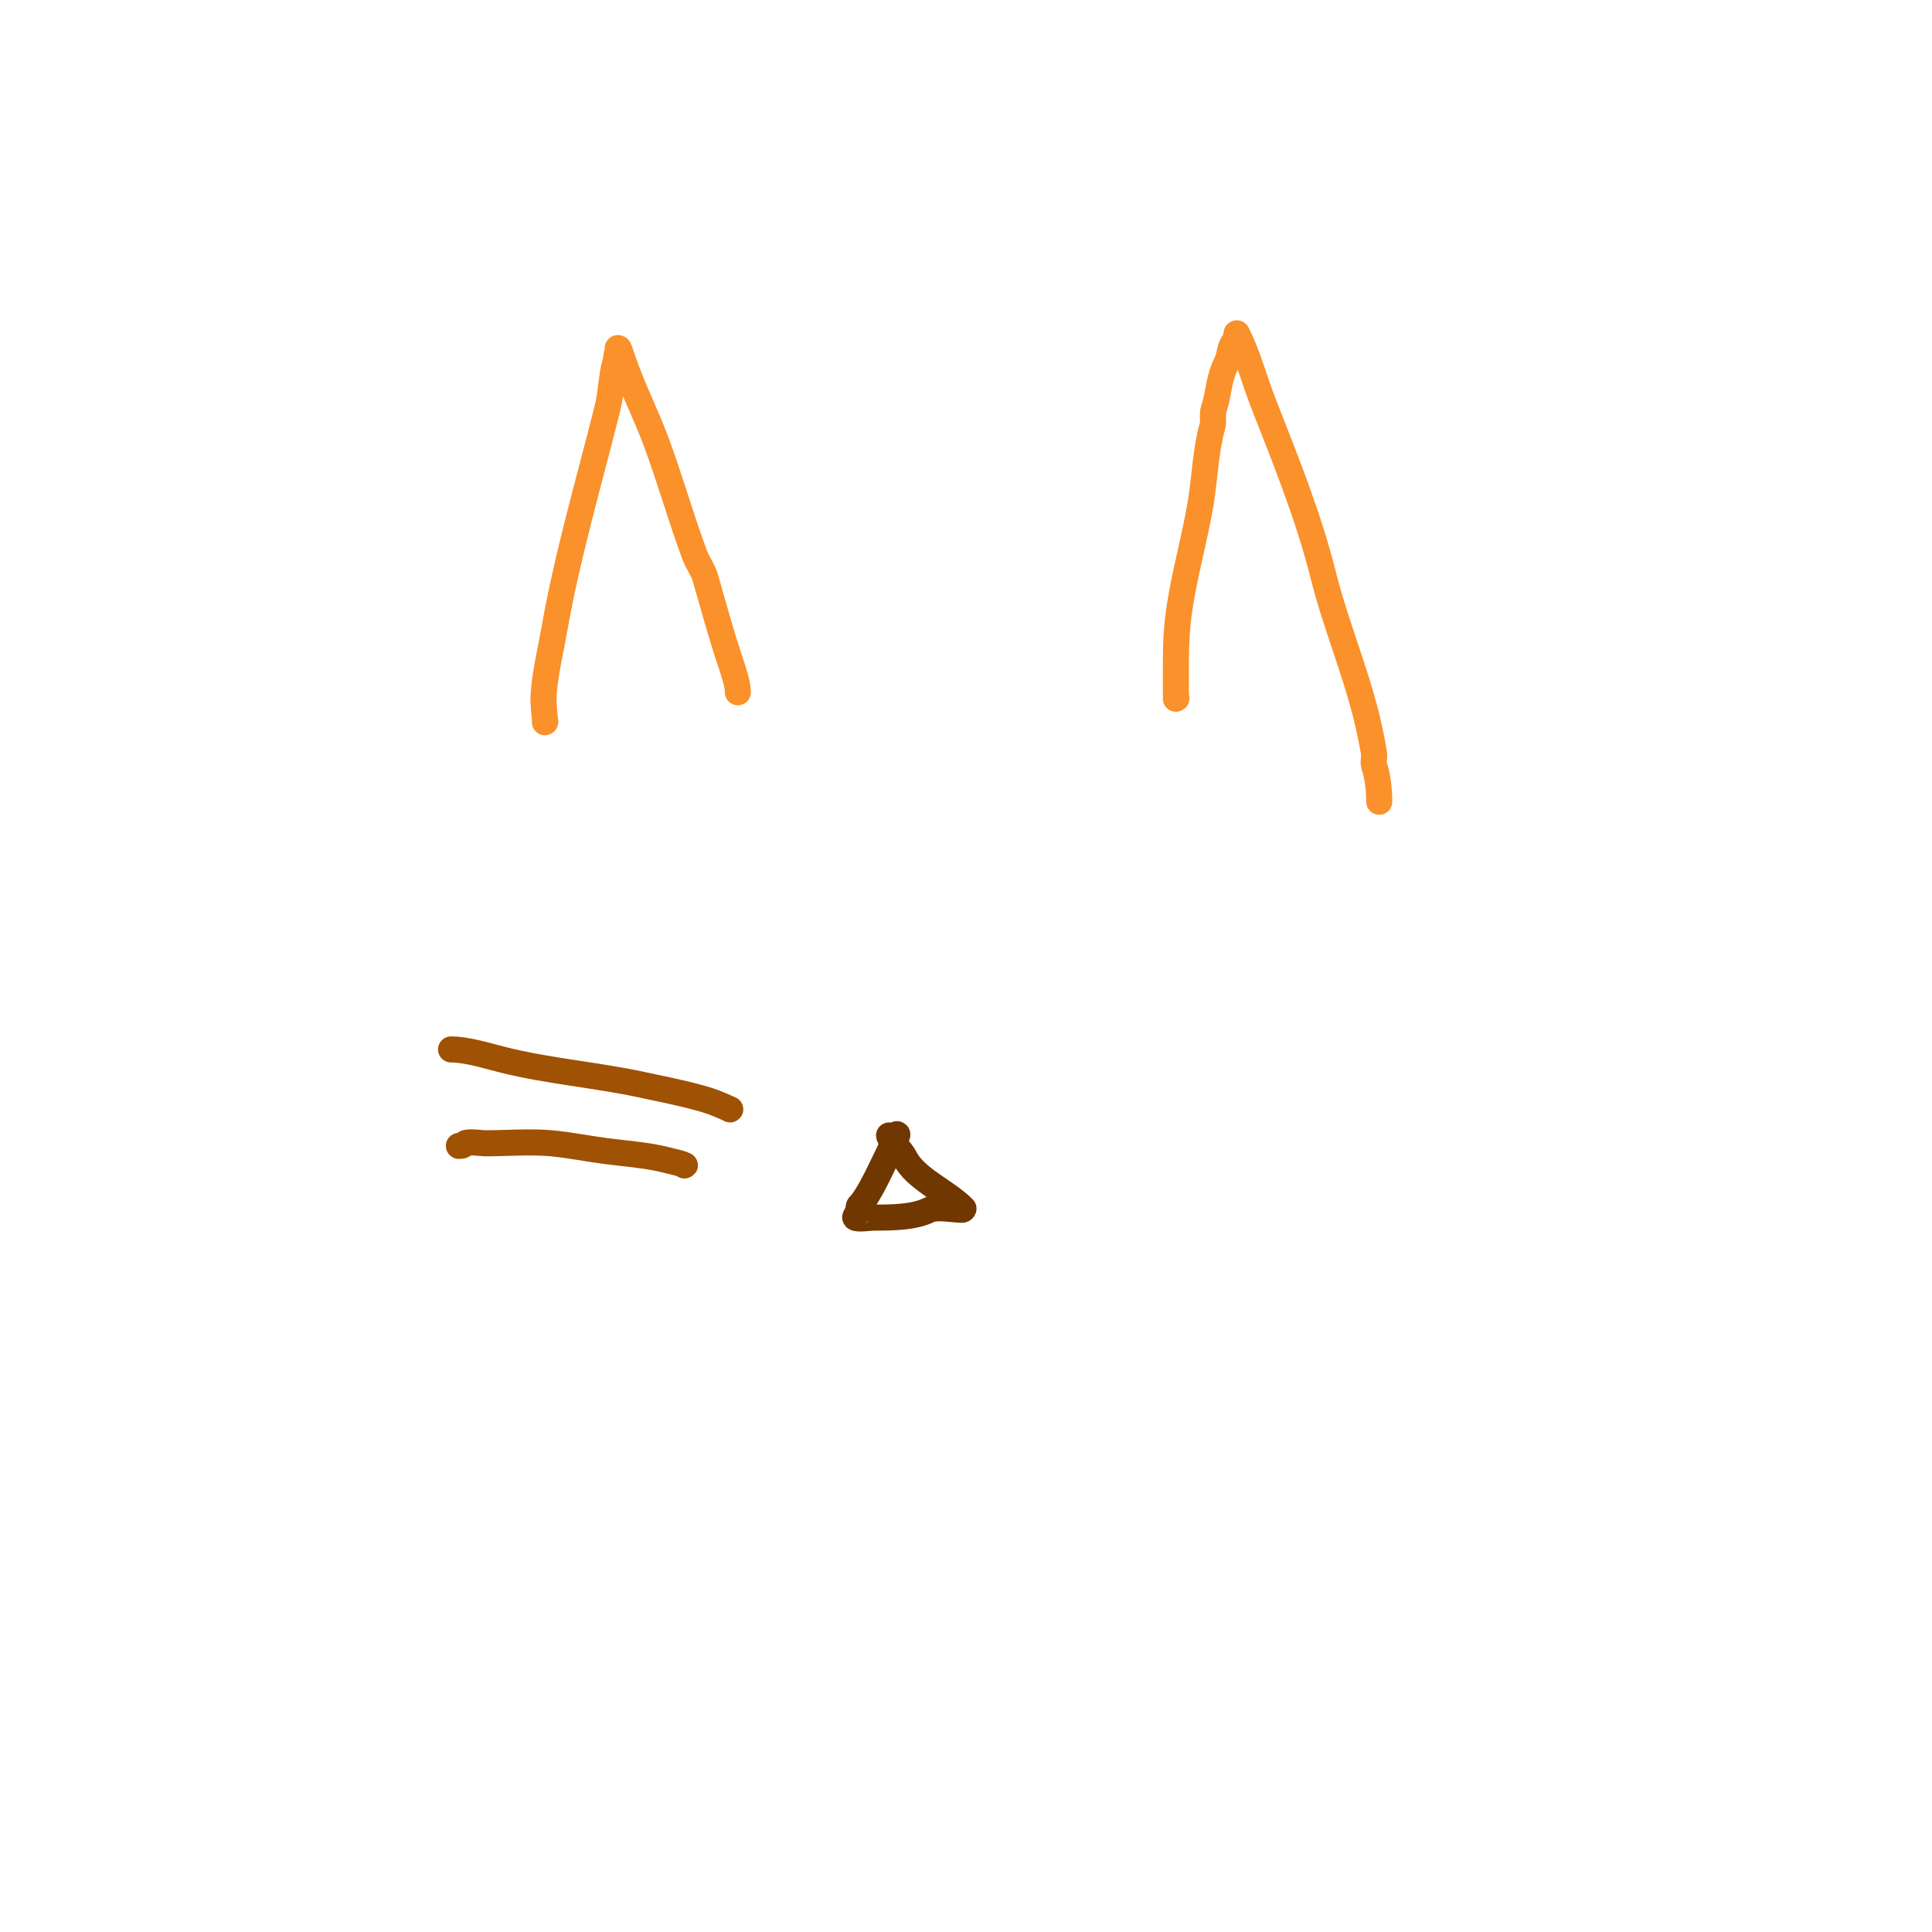
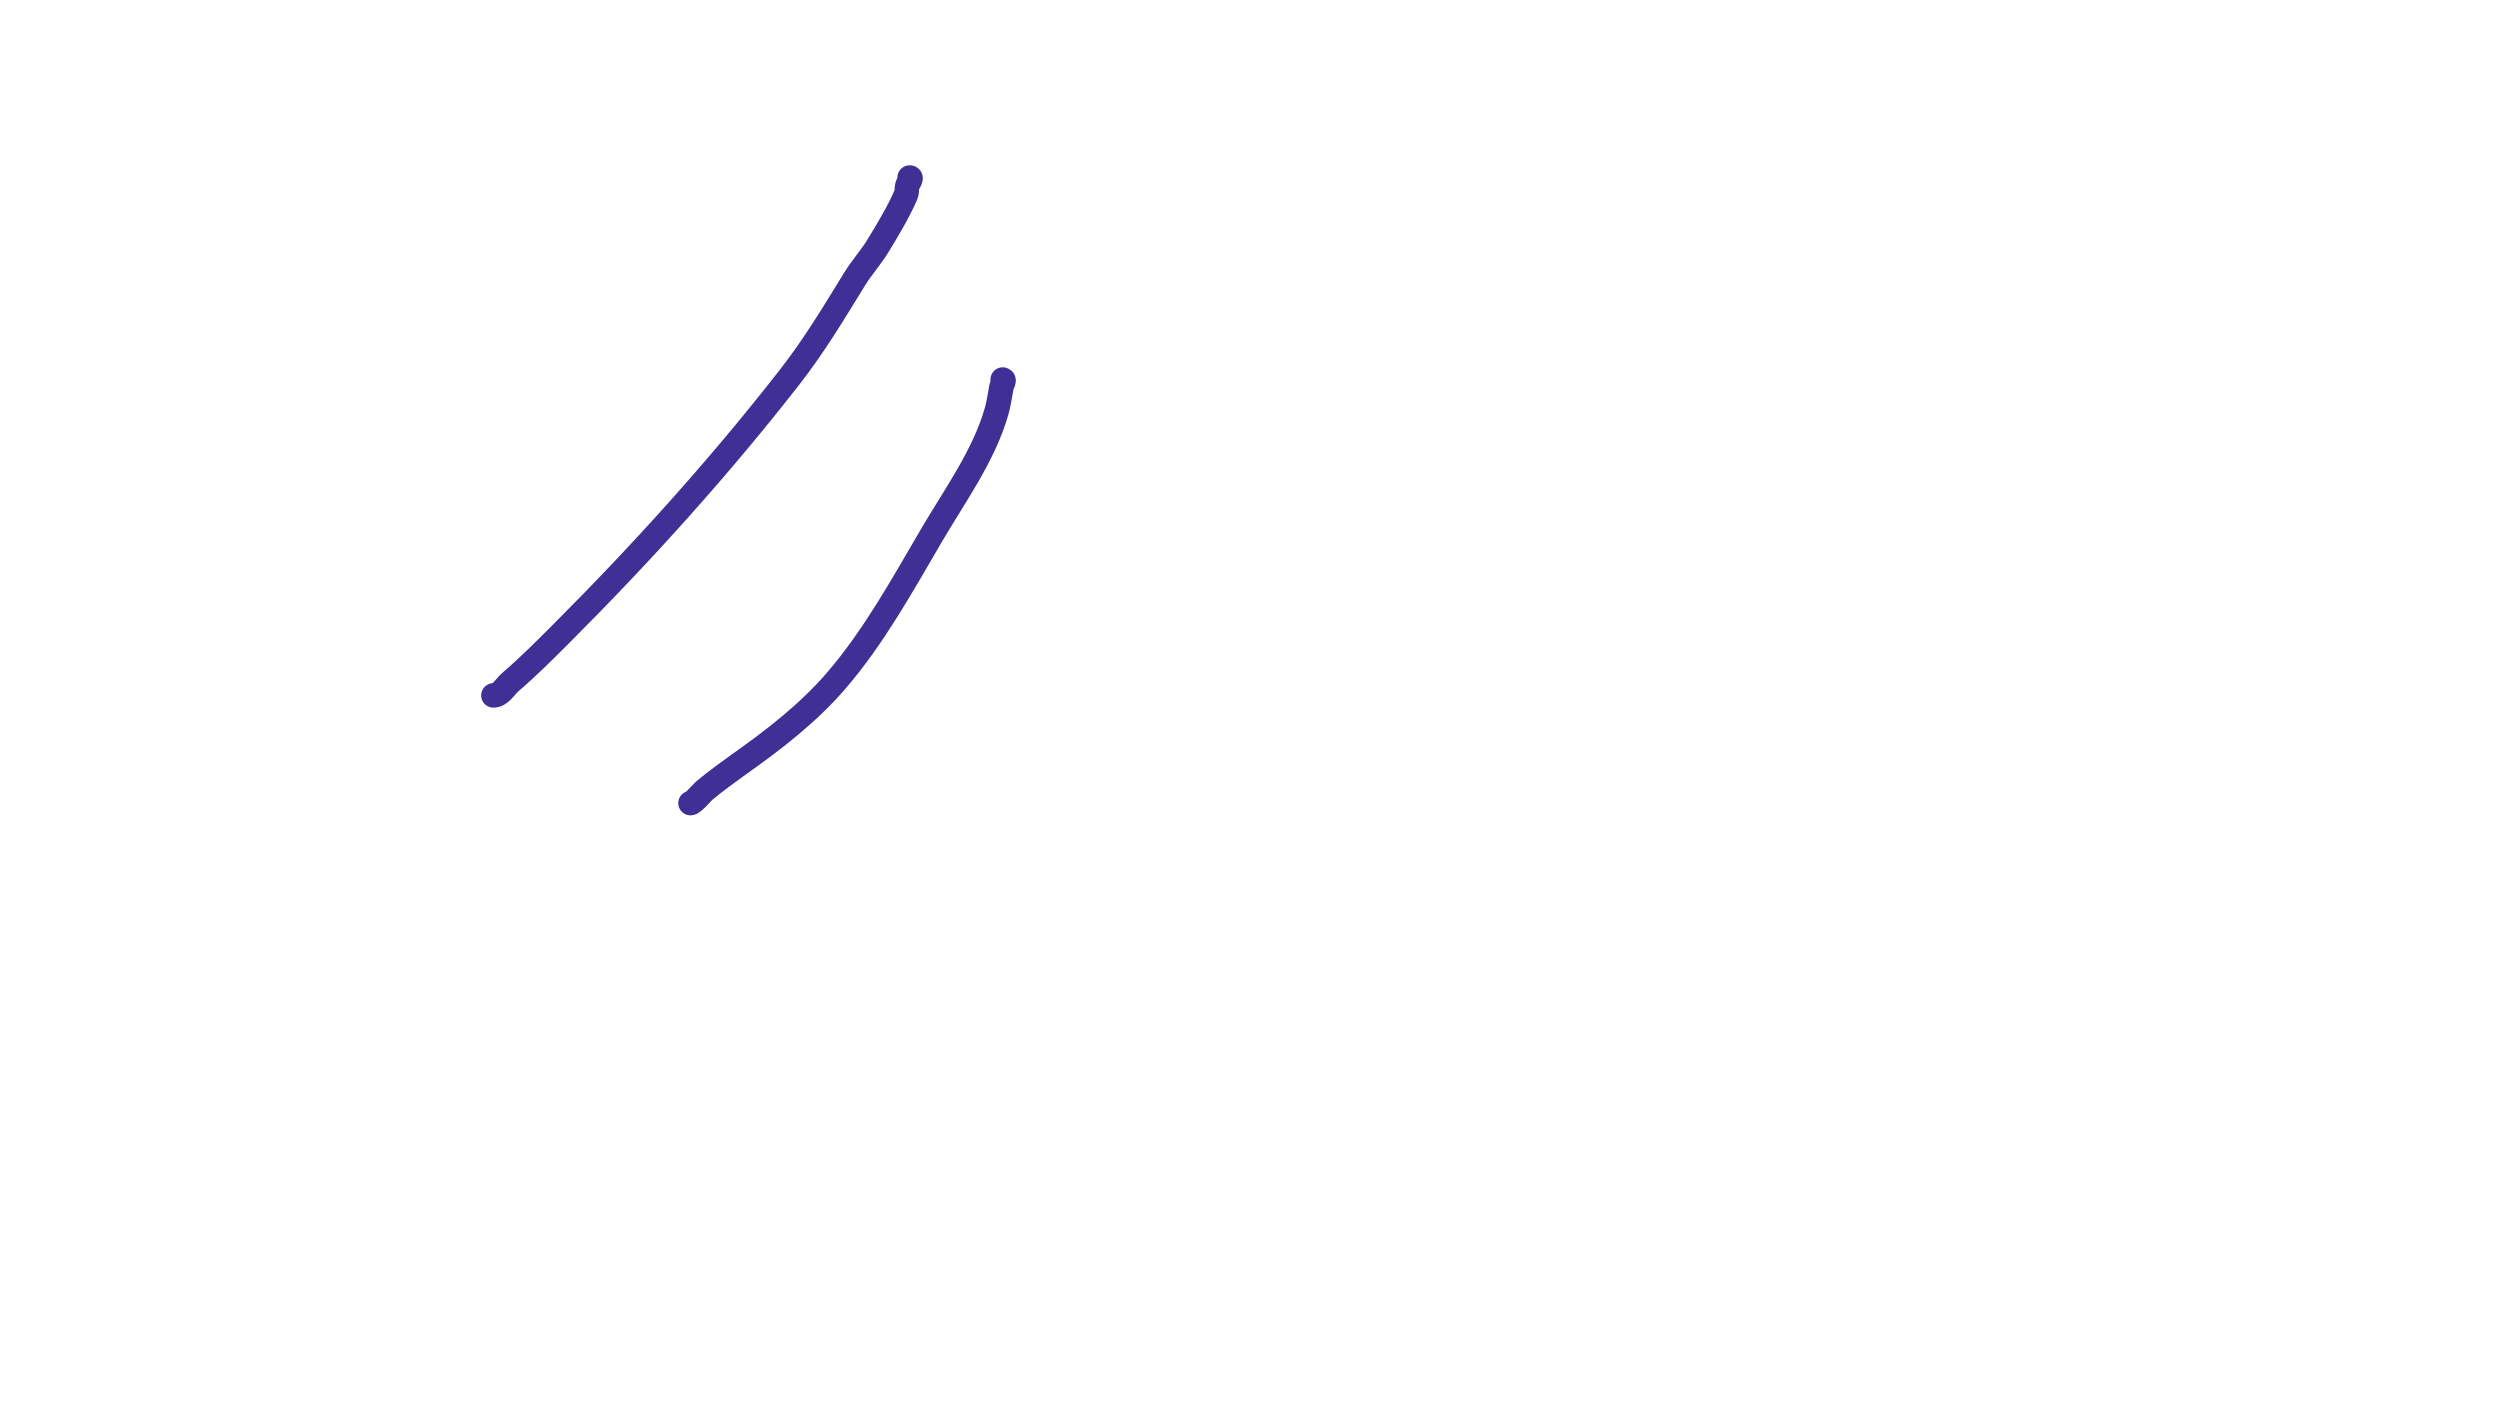
- <svg xmlns="http://www.w3.org/2000/svg" version="1.1" width="1482" height="1482" viewBox="0,0,1482,1482">
-   <g fill="none" fill-rule="nonzero" stroke="none" stroke-width="20" stroke-linecap="round" stroke-linejoin="round" stroke-miterlimit="10" stroke-dasharray="" stroke-dashoffset="0" font-family="none" font-weight="none" font-size="none" text-anchor="none" style="mix-blend-mode: normal">
-     <path d="M418,554c0.667,0 0.051,-1.335 0,-2c-0.499,-6.491 -1.404,-12.541 -1,-19c1.017,-16.269 5.207,-33.041 8,-49c10.083,-57.618 26.811,-114.243 41,-171c2.861,-11.445 2.873,-24.056 6,-35c0.974,-3.41 0.615,-6.231 2,-9c0.298,-0.596 -0.667,-2 0,-2c0.471,0 0.851,0.553 1,1c1.767,5.302 3.924,11.528 6,17c6.785,17.888 15.284,35.09 22,53c10.857,28.953 19.276,59.404 30,88c2.103,5.609 6.373,11.305 8,17c5.953,20.834 12.186,43.559 19,64c2.328,6.984 6,17.276 6,24" stroke="#fa912b" />
-     <path d="M902,536c1.001,0 0,-1.999 0,-3c-0,-2.333 0,-4.667 0,-7c0,-3 0,-6 0,-9c0,-2.667 0,-5.333 0,-8c0,-15.465 0.649,-28.72 3,-44c4.089,-26.576 11.586,-52.517 16,-79c3.262,-19.572 3.785,-40.747 9,-59c1.194,-4.178 -0.294,-9.119 1,-13c4.408,-13.223 3.308,-22.617 10,-36c2.612,-5.225 1.953,-11.953 6,-16c1.491,-1.491 1.057,-7.886 2,-6c8.428,16.857 13.158,35.514 20,53c16.869,43.11 34.829,87.315 46,132c9.129,36.518 23.917,71.669 33,108c2.291,9.164 4.434,19.604 6,29c0.455,2.731 -0.87,6.389 0,9c2.921,8.764 4,19.27 4,28" stroke="#fa912b" />
-     <path d="M560,851c0.745,0 -1.333,-0.667 -2,-1c-2.162,-1.081 -4.554,-1.952 -7,-3c-4.841,-2.075 -9.894,-3.608 -15,-5c-14.54,-3.966 -29.139,-6.815 -44,-10c-34.896,-7.478 -71.364,-10.341 -106,-19c-12.327,-3.082 -27.819,-8 -40,-8" stroke="#9f5104" />
-     <path d="M525,894c1.795,0 -3.259,-1.565 -5,-2c-5.648,-1.412 -11.281,-2.911 -17,-4c-12.752,-2.429 -25.133,-3.34 -38,-5c-14.067,-1.815 -27.784,-4.708 -42,-6c-16.611,-1.51 -34.281,0 -51,0c-1.411,0 -13.429,-1.571 -15,0c-1.38,1.38 -2.176,2 -5,2" stroke="#9f5104" />
-     <path d="M688,870c1.054,0 -0.529,2.057 -1,3c-2.42,4.839 -4.514,10.028 -7,15c-4.625,9.249 -13.718,29.718 -21,37c-0.693,0.693 -0.307,4.307 -1,5c-0.247,0.247 -2.254,3.746 -2,4c1.494,1.494 11.745,0 14,0c14.712,0 31.26,-0.13 43,-6c5.29,-2.645 18.948,0 25,0c0.471,0 1.333,-0.667 1,-1c-13.724,-13.724 -36.806,-22.613 -45,-39c-2.528,-5.055 -12,-14.406 -12,-17" stroke="#703700" />
+ <svg xmlns="http://www.w3.org/2000/svg" version="1.1" width="2042" height="1146">
+   <g fill="none" fill-rule="nonzero" stroke="#402f95" stroke-width="20" stroke-linecap="round" stroke-linejoin="round" stroke-miterlimit="10" stroke-dasharray="" stroke-dashoffset="0" font-family="none" font-weight="none" font-size="none" text-anchor="none" style="mix-blend-mode: normal">
+     <path d="M743,145c2.428,0 -1.491,4.626 -2,7c-0.494,2.305 -0.072,4.834 -1,7c-5.886,13.734 -15.211,29.291 -23,42c-5.751,9.383 -13.232,17.627 -19,27c-17.038,27.687 -32.899,54.23 -53,80c-57.68,73.949 -120.683,143.683 -187,210c-13.456,13.456 -26.569,26.631 -41,39c-4.506,3.862 -8.065,11 -14,11" />
+     <path d="M819,310c2.029,0 -0.617,4.008 -1,6c-1.284,6.676 -2.132,13.463 -4,20c-10.326,36.143 -34.162,68.865 -53,101c-23.725,40.472 -47.233,83.31 -78,119c-22.748,26.388 -50.711,48.031 -79,68c-5.136,3.625 -22.245,16.089 -29,22c-1.293,1.131 -8.84,10 -11,10" />
  </g>
</svg>
